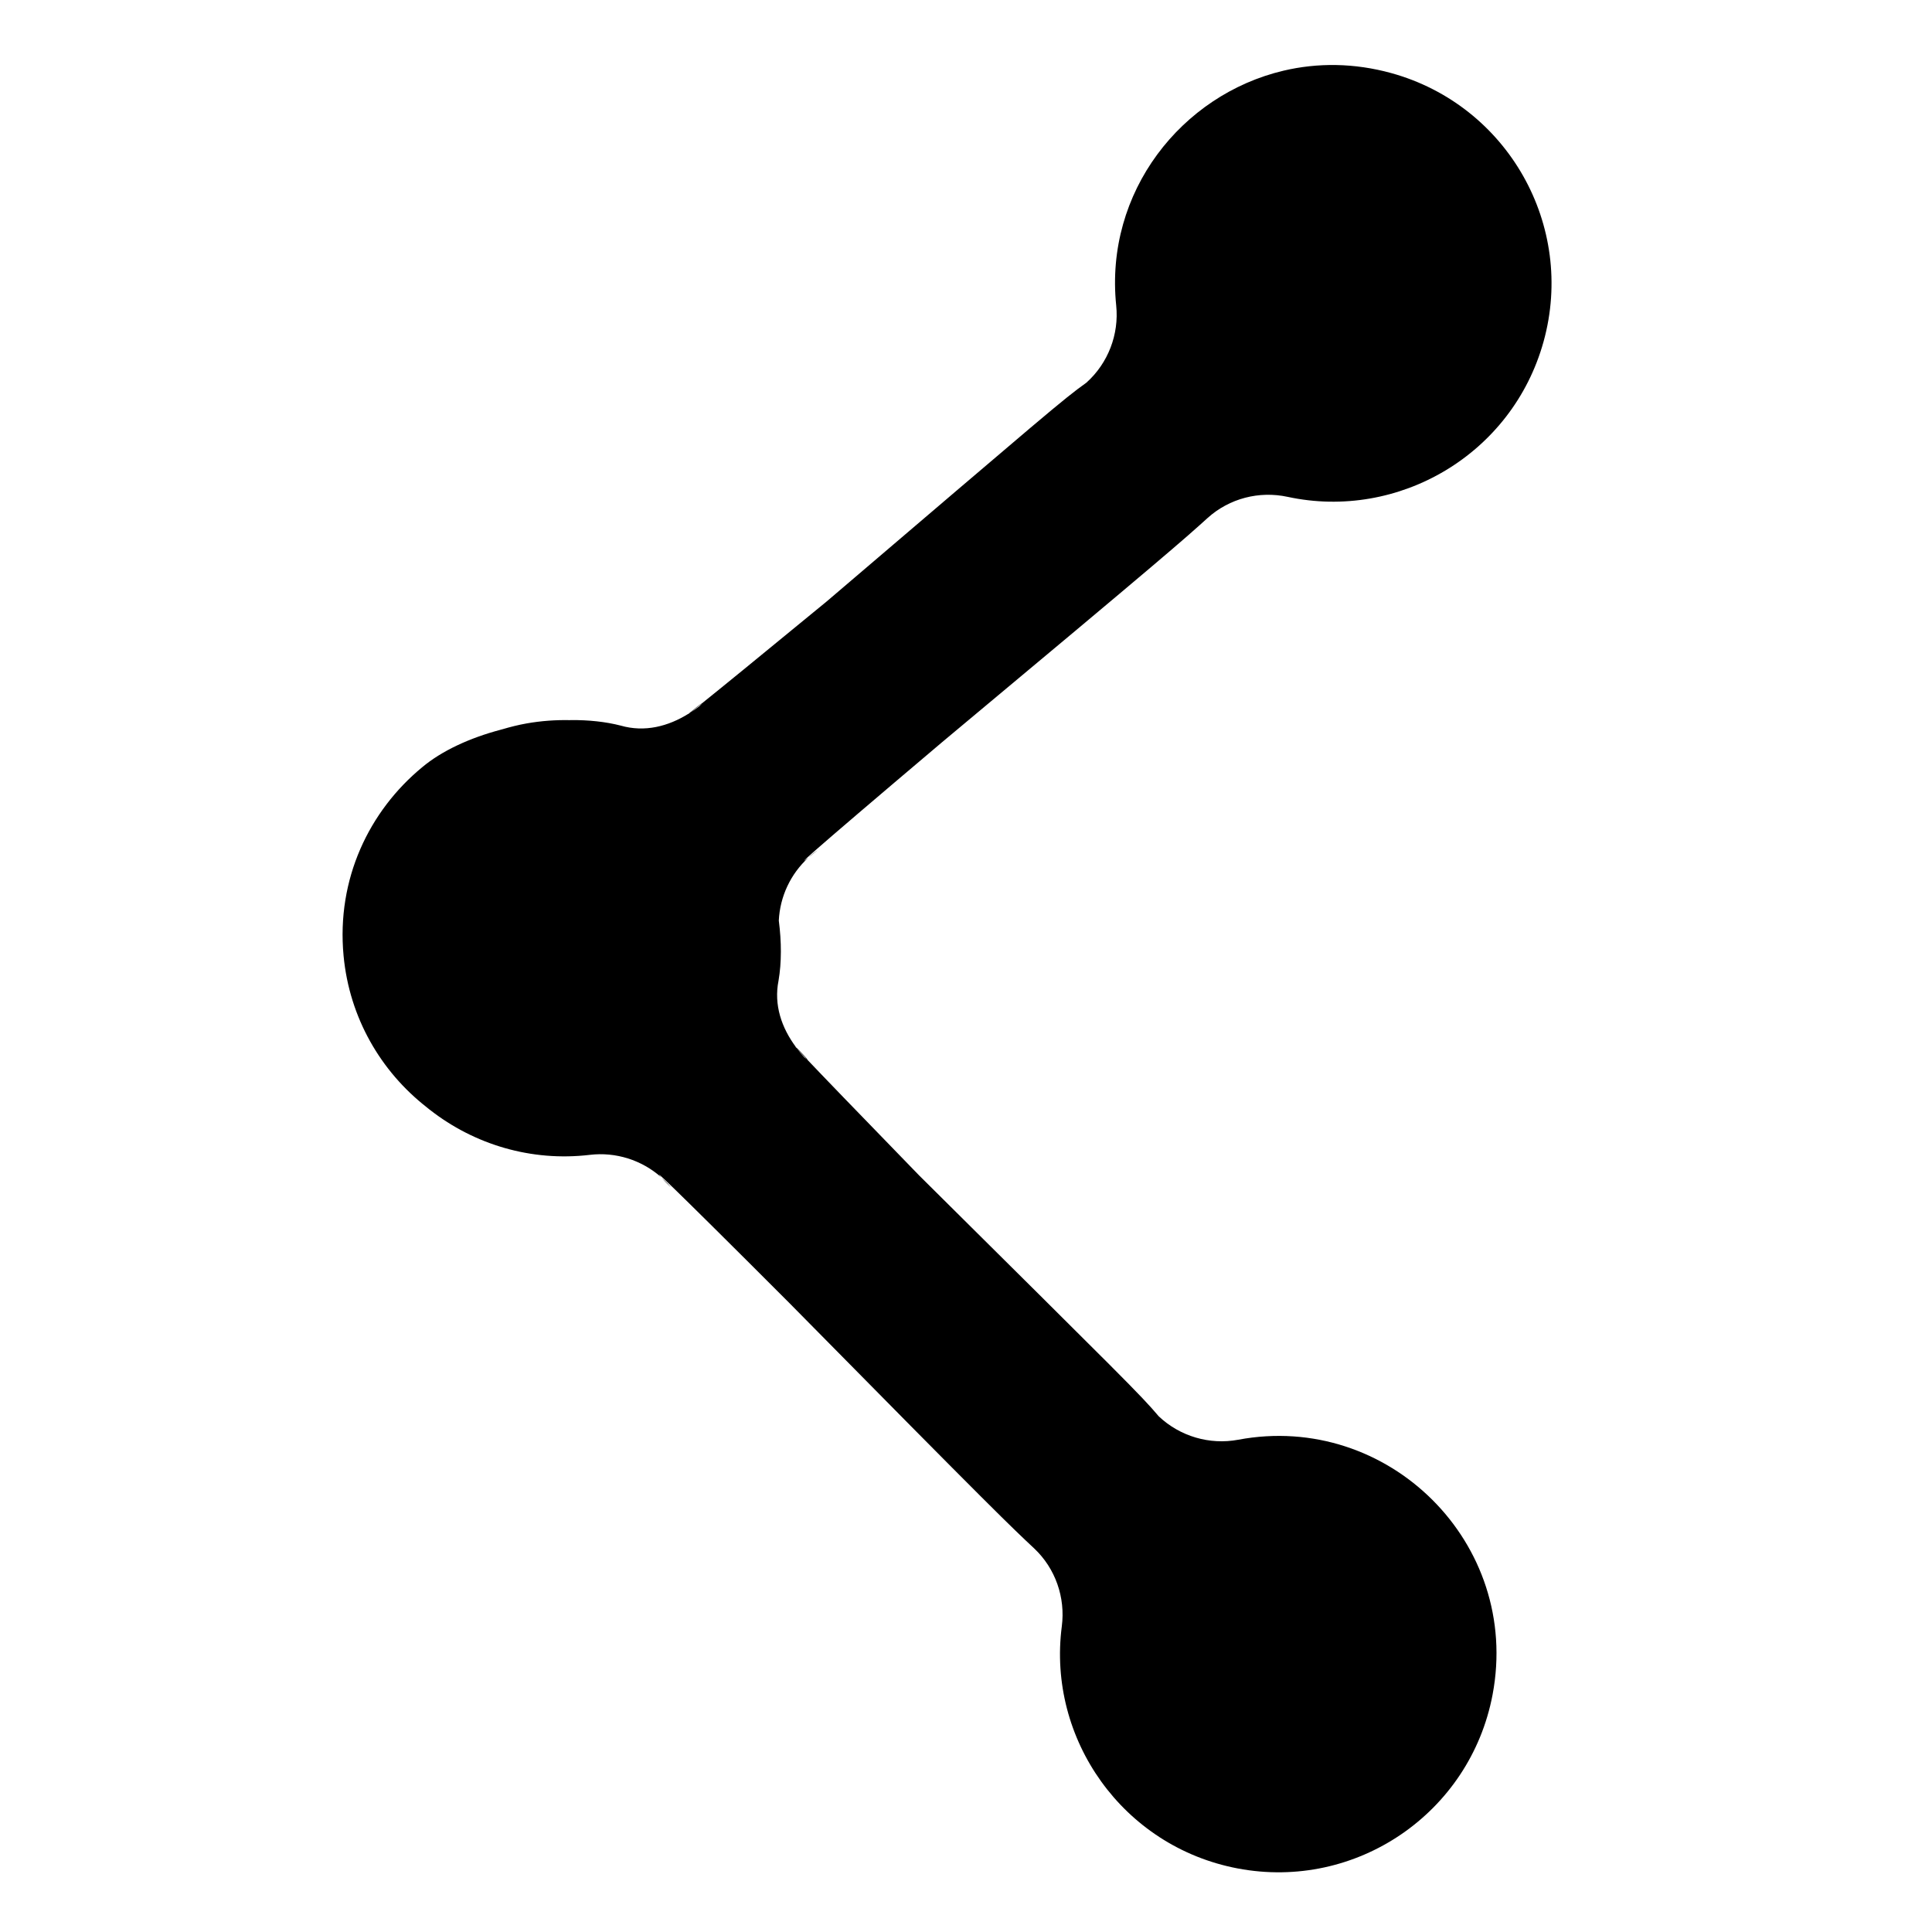
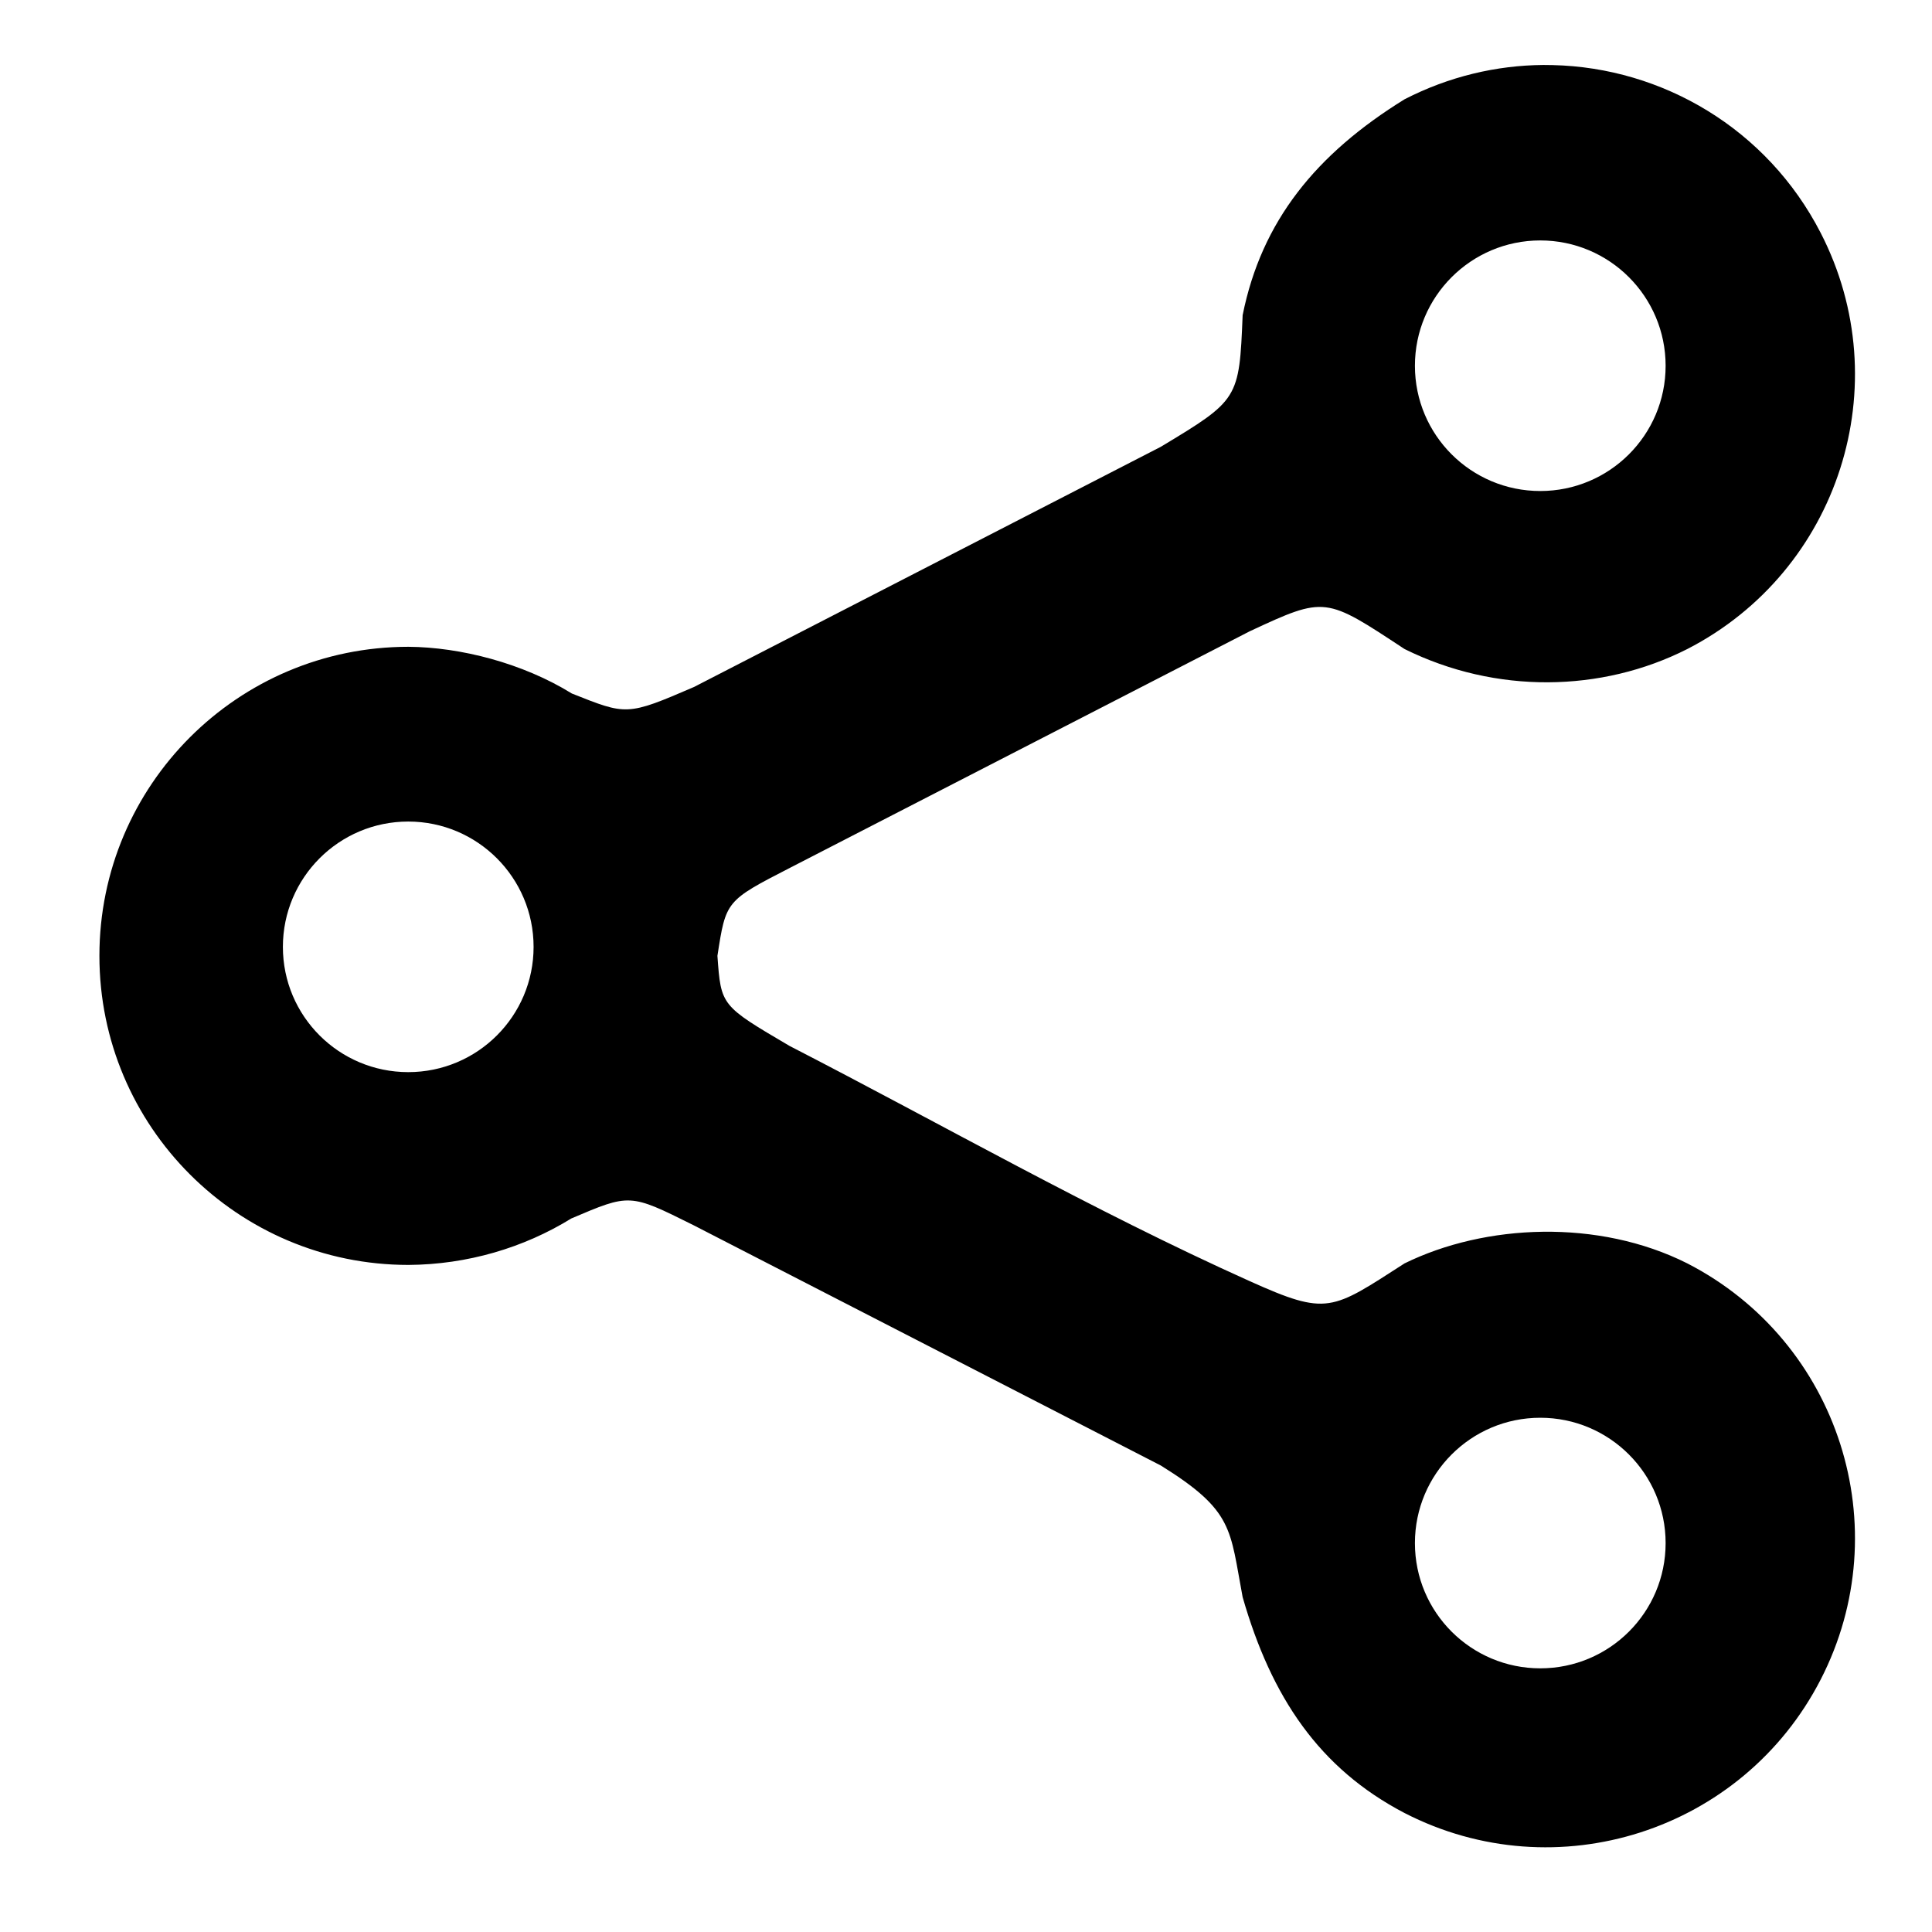
<svg xmlns="http://www.w3.org/2000/svg" version="1.1" x="0px" y="0px" width="512px" height="512px" viewBox="0 0 512 512" enable-background="new 0 0 512 512" xml:space="preserve" id="shape">
  <defs id="defs7" />
-   <path d="m 340.149,18.731 c -27.031,6.379 -47.449,32.129 -44.345,62.22 0.791,7.677 -2.152,15.307 -7.897,20.459 -6.259,4.469 -10.537,8.259 -68.863,58.009 -19.354,15.908 -28.508,23.355 -33.012,26.965 0.022,0.034 -0.18,0.264 -0.695,0.768 -0.76,0.594 -1.561,1.154 -2.358,1.673 0.513,-0.394 1.58,-1.26 3.053,-2.441 -0.075,-0.119 -2.536,1.889 -3.478,2.703 0.104,-0.066 0.197,-0.135 0.301,-0.202 -0.606,0.462 -0.715,0.56 -0.301,0.202 -5.477,3.444 -11.725,5.021 -18.05,3.207 -3.995,-1.03 -8.511,-1.505 -13.24,-1.466 -0.078,6.4e-4 -0.159,0.015 -0.237,0.016 -3.767,-0.078 -7.622,0.187 -11.534,0.885 -2.148,0.383 -4.265,0.917 -6.31,1.521 -0.197,0.051 -0.388,0.107 -0.585,0.159 -8.067,2.142 -15.507,5.538 -20.737,9.935 -13.994,11.545 -22.726,29.555 -20.811,49.933 1.548,16.481 9.904,30.672 21.989,40.126 0.224,0.183 0.44,0.366 0.667,0.545 0.096,0.072 0.19,0.142 0.286,0.214 11.694,9.139 26.794,13.733 42.317,11.886 6.877,-0.818 13.775,1.379 18.903,5.927 -2.019,-2.237 -0.196,-0.86 33.804,33.165 54.875,55.669 58.936,59.481 65.069,65.222 5.613,5.303 8.298,12.989 7.303,20.646 -3.874,29.797 16.125,58.366 46.619,64.149 31.369,5.949 61.59,-14.669 67.539,-46.037 7.627,-40.219 -27.753,-75.024 -67.394,-67.578 -7.585,1.424 -15.446,-0.889 -21.056,-6.188 -4.972,-5.868 -9.093,-9.831 -63.501,-63.839 -17.514,-18.03 -25.719,-26.543 -29.671,-30.714 0.461,0.233 -2.123,-2.465 -2.971,-3.284 0.072,0.096 0.129,0.205 0.202,0.301 0.384,0.428 1.309,1.457 2.729,2.957 -0.121,-0.08 -0.343,-0.256 -0.707,-0.571 -0.713,-0.772 -1.395,-1.564 -2.023,-2.386 -0.401,-0.447 -0.498,-0.587 -0.202,-0.301 -3.846,-5.155 -5.91,-11.224 -4.632,-17.642 0.823,-4.805 0.801,-10.276 0.072,-15.898 0.299,-6.378 3.125,-12.393 7.842,-16.7 -2.841,2.218 -3.071,1.981 35.462,-30.617 60.021,-50.078 64.152,-53.797 70.381,-59.434 5.75,-5.155 13.608,-7.182 21.157,-5.556 29.374,6.327 59.541,-11.238 67.828,-41.149 8.525,-30.768 -9.541,-62.611 -40.309,-71.136 -9.862,-2.733 -19.595,-2.781 -28.605,-0.655 z M 214.235,227.278 c 1.491,-1.164 3.681,-2.962 1.395,-1.192 -0.485,0.379 -0.944,0.78 -1.395,1.192 z m -38.928,84.816 c 1.244,1.367 3.68,3.815 1.603,1.548 -0.507,-0.549 -1.052,-1.053 -1.603,-1.548 z" id="shape" />
+   <path d="M 409 17.219 C 396.596 17.313 384.003 20.251 372.219 26.312 C 348.781 40.805 334.315 58.564 329.312 83.531 C 328.412 105.803 328.257 105.971 307.625 118.406 L 183.906 182.062 C 166.041 189.771 166.041 189.539 151.531 183.781 C 138.508 175.714 121.976 171.505 108.25 171.406 C 63.019 171.406 26.344 208.081 26.344 253.312 C 26.344 298.544 63.019 335.219 108.25 335.219 C 123.823 335.118 138.784 330.7 151.406 322.906 C 166.937 316.303 166.83 316.24 183.781 324.688 L 307.625 388.375 C 327.01 400.412 325.904 405.199 329.312 423.25 C 336.921 449.767 349.613 468.671 372.219 480.469 C 412.441 501.157 461.812 485.316 482.5 445.094 C 503.188 404.871 487.379 355.501 447.156 334.812 C 423.595 322.958 393.594 324.312 372.219 334.812 C 352.854 347.262 351.835 348.798 331.219 339.531 C 289.391 320.731 249.859 298.078 209.25 277.188 C 191.039 266.481 191.076 266.542 190.125 253.312 C 192.381 238.725 192.312 238.744 209.438 229.938 L 331.219 167.281 C 351.291 157.937 351.198 158.155 372.219 172 C 396.397 183.983 424.4 183.526 447.156 172 C 487.379 151.312 503.188 101.941 482.5 61.719 C 468.277 34.066 440.51 17.911 411.469 17.25 C 410.644 17.231 409.827 17.212 409 17.219 z M 408.188 63.719 C 426.529 63.719 441.406 78.596 441.406 96.938 C 441.406 115.279 426.529 130.125 408.188 130.125 C 389.846 130.125 374.969 115.279 374.969 96.938 C 374.969 78.596 389.846 63.719 408.188 63.719 z M 108.188 217.719 C 126.529 217.719 141.406 232.596 141.406 250.938 C 141.406 269.279 126.529 284.125 108.188 284.125 C 89.846 284.125 74.969 269.279 74.969 250.938 C 74.969 232.596 89.846 217.719 108.188 217.719 z M 408.188 375.719 C 426.529 375.719 441.406 390.596 441.406 408.938 C 441.406 427.279 426.529 442.125 408.188 442.125 C 389.846 442.125 374.969 427.279 374.969 408.938 C 374.969 390.596 389.846 375.719 408.188 375.719 z " id="path6" />
</svg>
